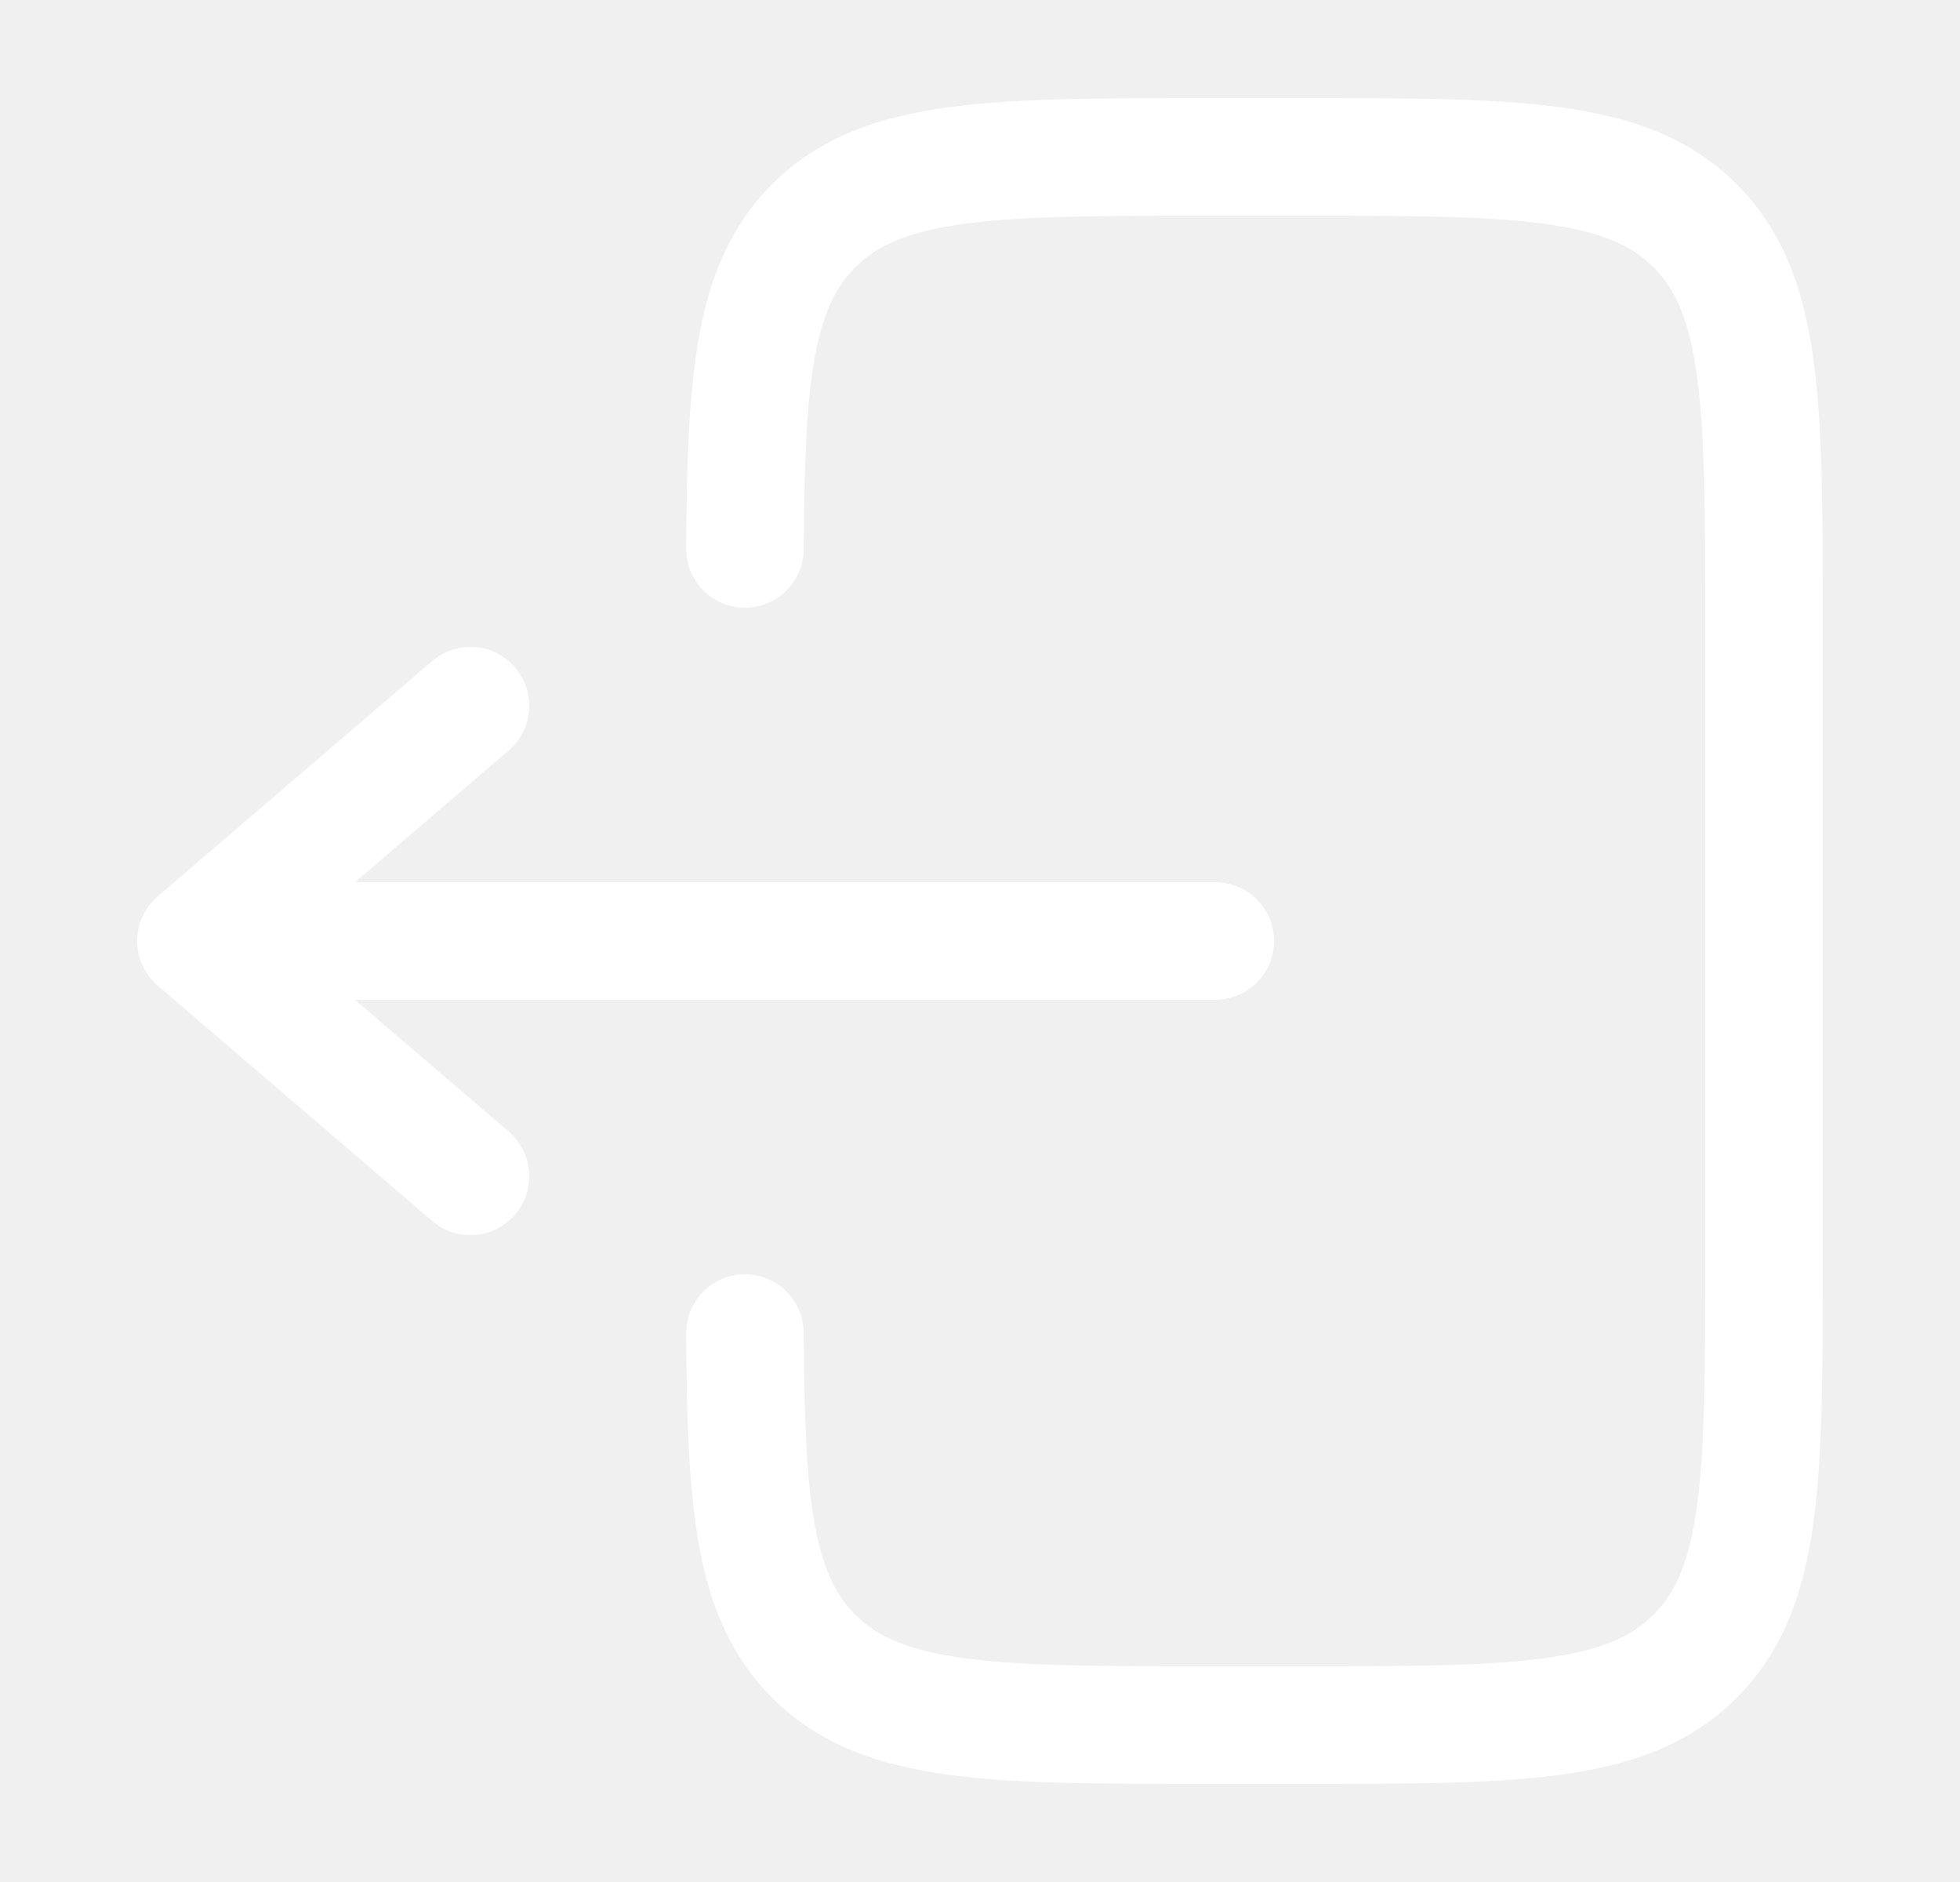
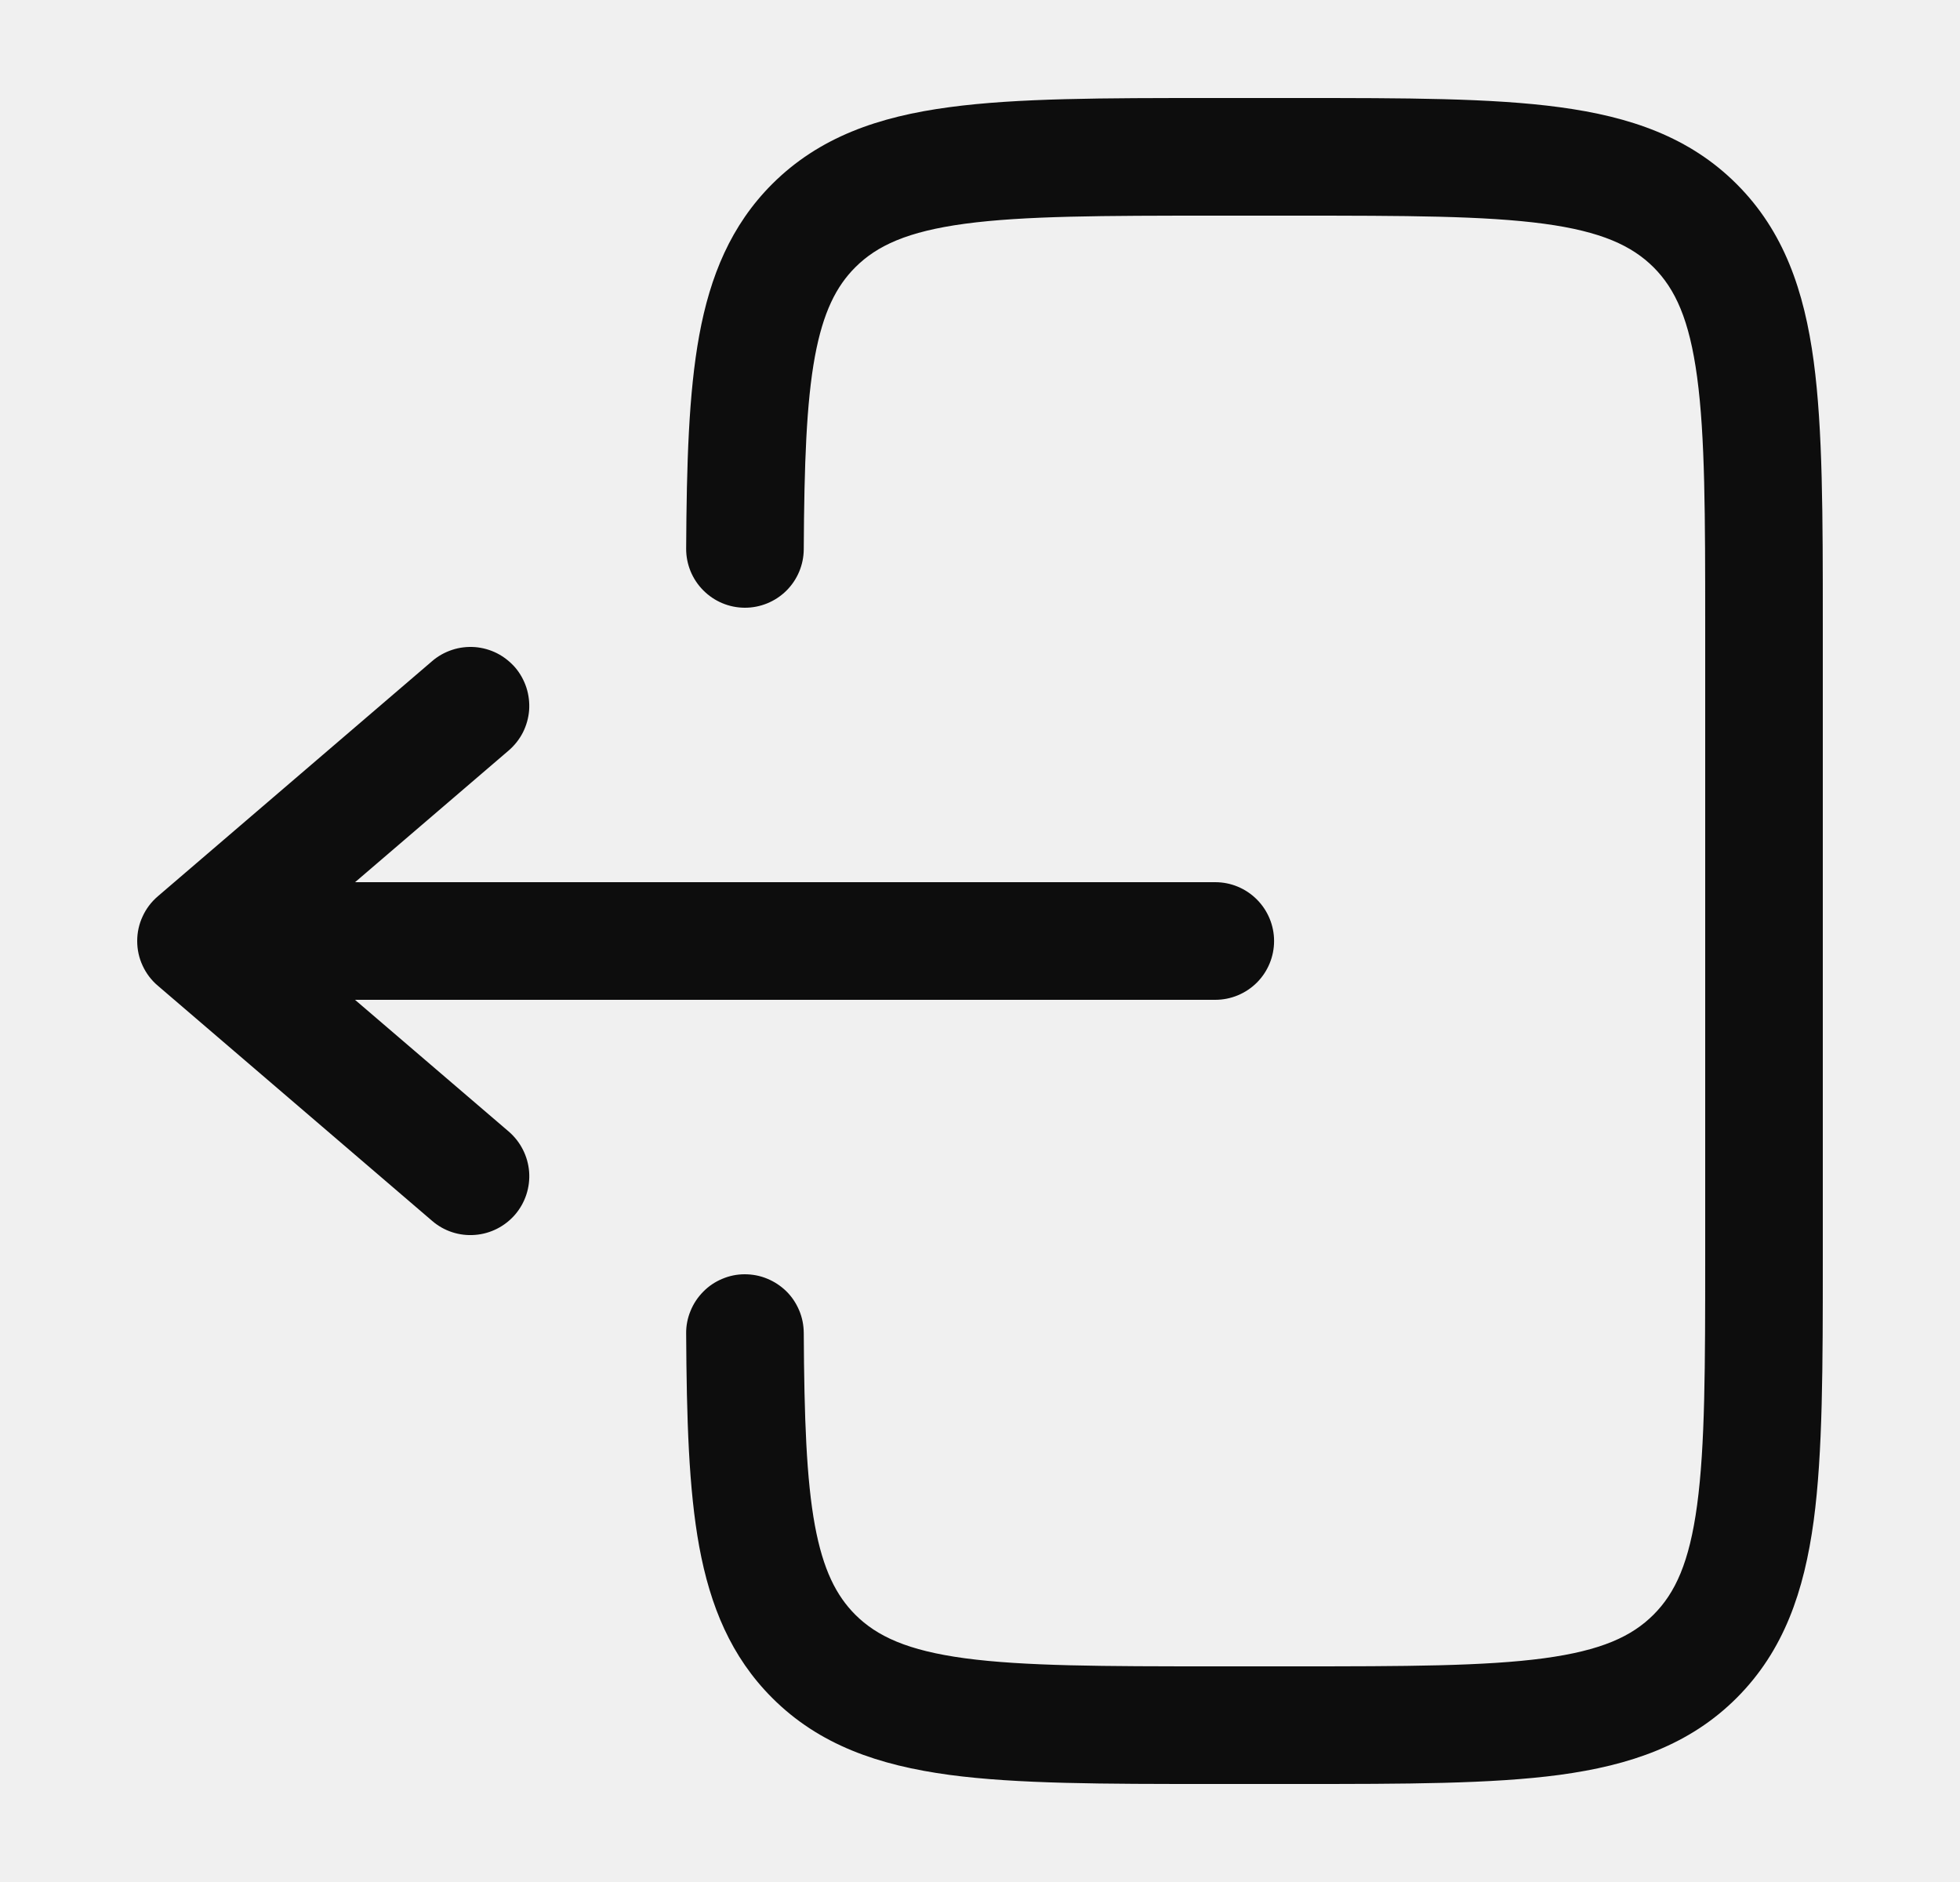
<svg xmlns="http://www.w3.org/2000/svg" width="25" height="24" viewBox="0 0 25 24" fill="none">
-   <path d="M15.445 1.25C14.078 1.25 12.975 1.25 12.108 1.367C11.208 1.487 10.45 1.747 9.848 2.348C9.324 2.873 9.058 3.518 8.919 4.276C8.784 5.013 8.758 5.914 8.752 6.996C8.751 7.195 8.829 7.386 8.969 7.527C9.109 7.669 9.299 7.749 9.498 7.75C9.697 7.751 9.888 7.673 10.03 7.533C10.171 7.393 10.251 7.203 10.252 7.004C10.258 5.911 10.286 5.136 10.394 4.547C10.499 3.981 10.666 3.652 10.909 3.409C11.186 3.132 11.575 2.952 12.309 2.853C13.064 2.752 14.065 2.75 15.5 2.75H16.5C17.936 2.75 18.937 2.752 19.692 2.853C20.426 2.952 20.814 3.133 21.092 3.409C21.368 3.686 21.548 4.074 21.647 4.809C21.749 5.563 21.75 6.565 21.75 8V16C21.75 17.435 21.749 18.436 21.647 19.192C21.548 19.926 21.368 20.314 21.091 20.591C20.814 20.868 20.426 21.048 19.692 21.147C18.937 21.248 17.936 21.25 16.5 21.25H15.5C14.065 21.25 13.064 21.248 12.308 21.147C11.575 21.048 11.186 20.867 10.909 20.591C10.666 20.347 10.499 20.019 10.394 19.453C10.286 18.864 10.258 18.089 10.252 16.996C10.251 16.898 10.232 16.8 10.193 16.709C10.155 16.619 10.1 16.536 10.03 16.467C9.959 16.398 9.876 16.343 9.785 16.306C9.694 16.268 9.596 16.25 9.498 16.25C9.399 16.25 9.302 16.27 9.211 16.309C9.12 16.347 9.038 16.402 8.969 16.473C8.9 16.543 8.845 16.625 8.808 16.717C8.77 16.808 8.751 16.905 8.752 17.004C8.758 18.086 8.784 18.987 8.919 19.724C9.059 20.482 9.324 21.127 9.849 21.652C10.45 22.254 11.209 22.512 12.109 22.634C12.975 22.75 14.078 22.75 15.445 22.75H16.555C17.923 22.75 19.025 22.75 19.892 22.634C20.792 22.512 21.55 22.254 22.152 21.652C22.754 21.05 23.012 20.292 23.134 19.392C23.25 18.525 23.25 17.422 23.25 16.055V7.945C23.25 6.578 23.25 5.475 23.134 4.608C23.013 3.708 22.754 2.95 22.152 2.348C21.55 1.746 20.792 1.488 19.892 1.367C19.025 1.25 17.922 1.25 16.555 1.25H15.445Z" fill="white" />
-   <path d="M15.501 11.25C15.7 11.25 15.89 11.329 16.031 11.47C16.172 11.611 16.251 11.802 16.251 12C16.251 12.199 16.172 12.39 16.031 12.531C15.89 12.671 15.7 12.75 15.501 12.75H4.528L6.489 14.43C6.64 14.56 6.733 14.744 6.749 14.942C6.764 15.141 6.7 15.337 6.571 15.488C6.441 15.639 6.257 15.733 6.059 15.748C5.86 15.764 5.664 15.7 5.513 15.57L2.013 12.57C1.93 12.5 1.864 12.412 1.819 12.314C1.773 12.216 1.75 12.109 1.75 12C1.75 11.892 1.773 11.785 1.819 11.687C1.864 11.588 1.93 11.501 2.013 11.43L5.513 8.43C5.587 8.366 5.674 8.318 5.768 8.287C5.862 8.256 5.96 8.245 6.059 8.252C6.157 8.26 6.253 8.287 6.34 8.331C6.428 8.376 6.506 8.438 6.571 8.512C6.635 8.587 6.683 8.674 6.714 8.768C6.744 8.861 6.756 8.96 6.749 9.058C6.741 9.157 6.714 9.252 6.67 9.34C6.625 9.428 6.563 9.506 6.489 9.57L4.529 11.25H15.501Z" fill="white" />
+   <path d="M15.445 1.25C14.078 1.25 12.975 1.25 12.108 1.367C11.208 1.487 10.45 1.747 9.848 2.348C9.324 2.873 9.058 3.518 8.919 4.276C8.784 5.013 8.758 5.914 8.752 6.996C8.751 7.195 8.829 7.386 8.969 7.527C9.109 7.669 9.299 7.749 9.498 7.75C9.697 7.751 9.888 7.673 10.03 7.533C10.171 7.393 10.251 7.203 10.252 7.004C10.258 5.911 10.286 5.136 10.394 4.547C10.499 3.981 10.666 3.652 10.909 3.409C11.186 3.132 11.575 2.952 12.309 2.853C13.064 2.752 14.065 2.75 15.5 2.75H16.5C17.936 2.75 18.937 2.752 19.692 2.853C20.426 2.952 20.814 3.133 21.092 3.409C21.368 3.686 21.548 4.074 21.647 4.809C21.749 5.563 21.75 6.565 21.75 8V16C21.75 17.435 21.749 18.436 21.647 19.192C21.548 19.926 21.368 20.314 21.091 20.591C20.814 20.868 20.426 21.048 19.692 21.147C18.937 21.248 17.936 21.25 16.5 21.25H15.5C14.065 21.25 13.064 21.248 12.308 21.147C11.575 21.048 11.186 20.867 10.909 20.591C10.666 20.347 10.499 20.019 10.394 19.453C10.286 18.864 10.258 18.089 10.252 16.996C10.251 16.898 10.232 16.8 10.193 16.709C10.155 16.619 10.1 16.536 10.03 16.467C9.959 16.398 9.876 16.343 9.785 16.306C9.694 16.268 9.596 16.25 9.498 16.25C9.399 16.25 9.302 16.27 9.211 16.309C9.12 16.347 9.038 16.402 8.969 16.473C8.9 16.543 8.845 16.625 8.808 16.717C8.77 16.808 8.751 16.905 8.752 17.004C8.758 18.086 8.784 18.987 8.919 19.724C9.059 20.482 9.324 21.127 9.849 21.652C10.45 22.254 11.209 22.512 12.109 22.634C12.975 22.75 14.078 22.75 15.445 22.75H16.555C17.923 22.75 19.025 22.75 19.892 22.634C20.792 22.512 21.55 22.254 22.152 21.652C22.754 21.05 23.012 20.292 23.134 19.392C23.25 18.525 23.25 17.422 23.25 16.055V7.945C23.25 6.578 23.25 5.475 23.134 4.608C23.013 3.708 22.754 2.95 22.152 2.348C21.55 1.746 20.792 1.488 19.892 1.367C19.025 1.25 17.922 1.25 16.555 1.25H15.445Z" fill="#0D0D0D" />
+   <path d="M15.501 11.25C15.7 11.25 15.89 11.329 16.031 11.47C16.172 11.611 16.251 11.802 16.251 12C16.251 12.199 16.172 12.39 16.031 12.531C15.89 12.671 15.7 12.75 15.501 12.75H4.528L6.489 14.43C6.64 14.56 6.733 14.744 6.749 14.942C6.764 15.141 6.7 15.337 6.571 15.488C6.441 15.639 6.257 15.733 6.059 15.748C5.86 15.764 5.664 15.7 5.513 15.57L2.013 12.57C1.93 12.5 1.864 12.412 1.819 12.314C1.773 12.216 1.75 12.109 1.75 12C1.75 11.892 1.773 11.785 1.819 11.687C1.864 11.588 1.93 11.501 2.013 11.43L5.513 8.43C5.587 8.366 5.674 8.318 5.768 8.287C5.862 8.256 5.96 8.245 6.059 8.252C6.157 8.26 6.253 8.287 6.34 8.331C6.428 8.376 6.506 8.438 6.571 8.512C6.635 8.587 6.683 8.674 6.714 8.768C6.744 8.861 6.756 8.96 6.749 9.058C6.741 9.157 6.714 9.252 6.67 9.34C6.625 9.428 6.563 9.506 6.489 9.57L4.529 11.25H15.501Z" fill="#0D0D0D" />
</svg>
